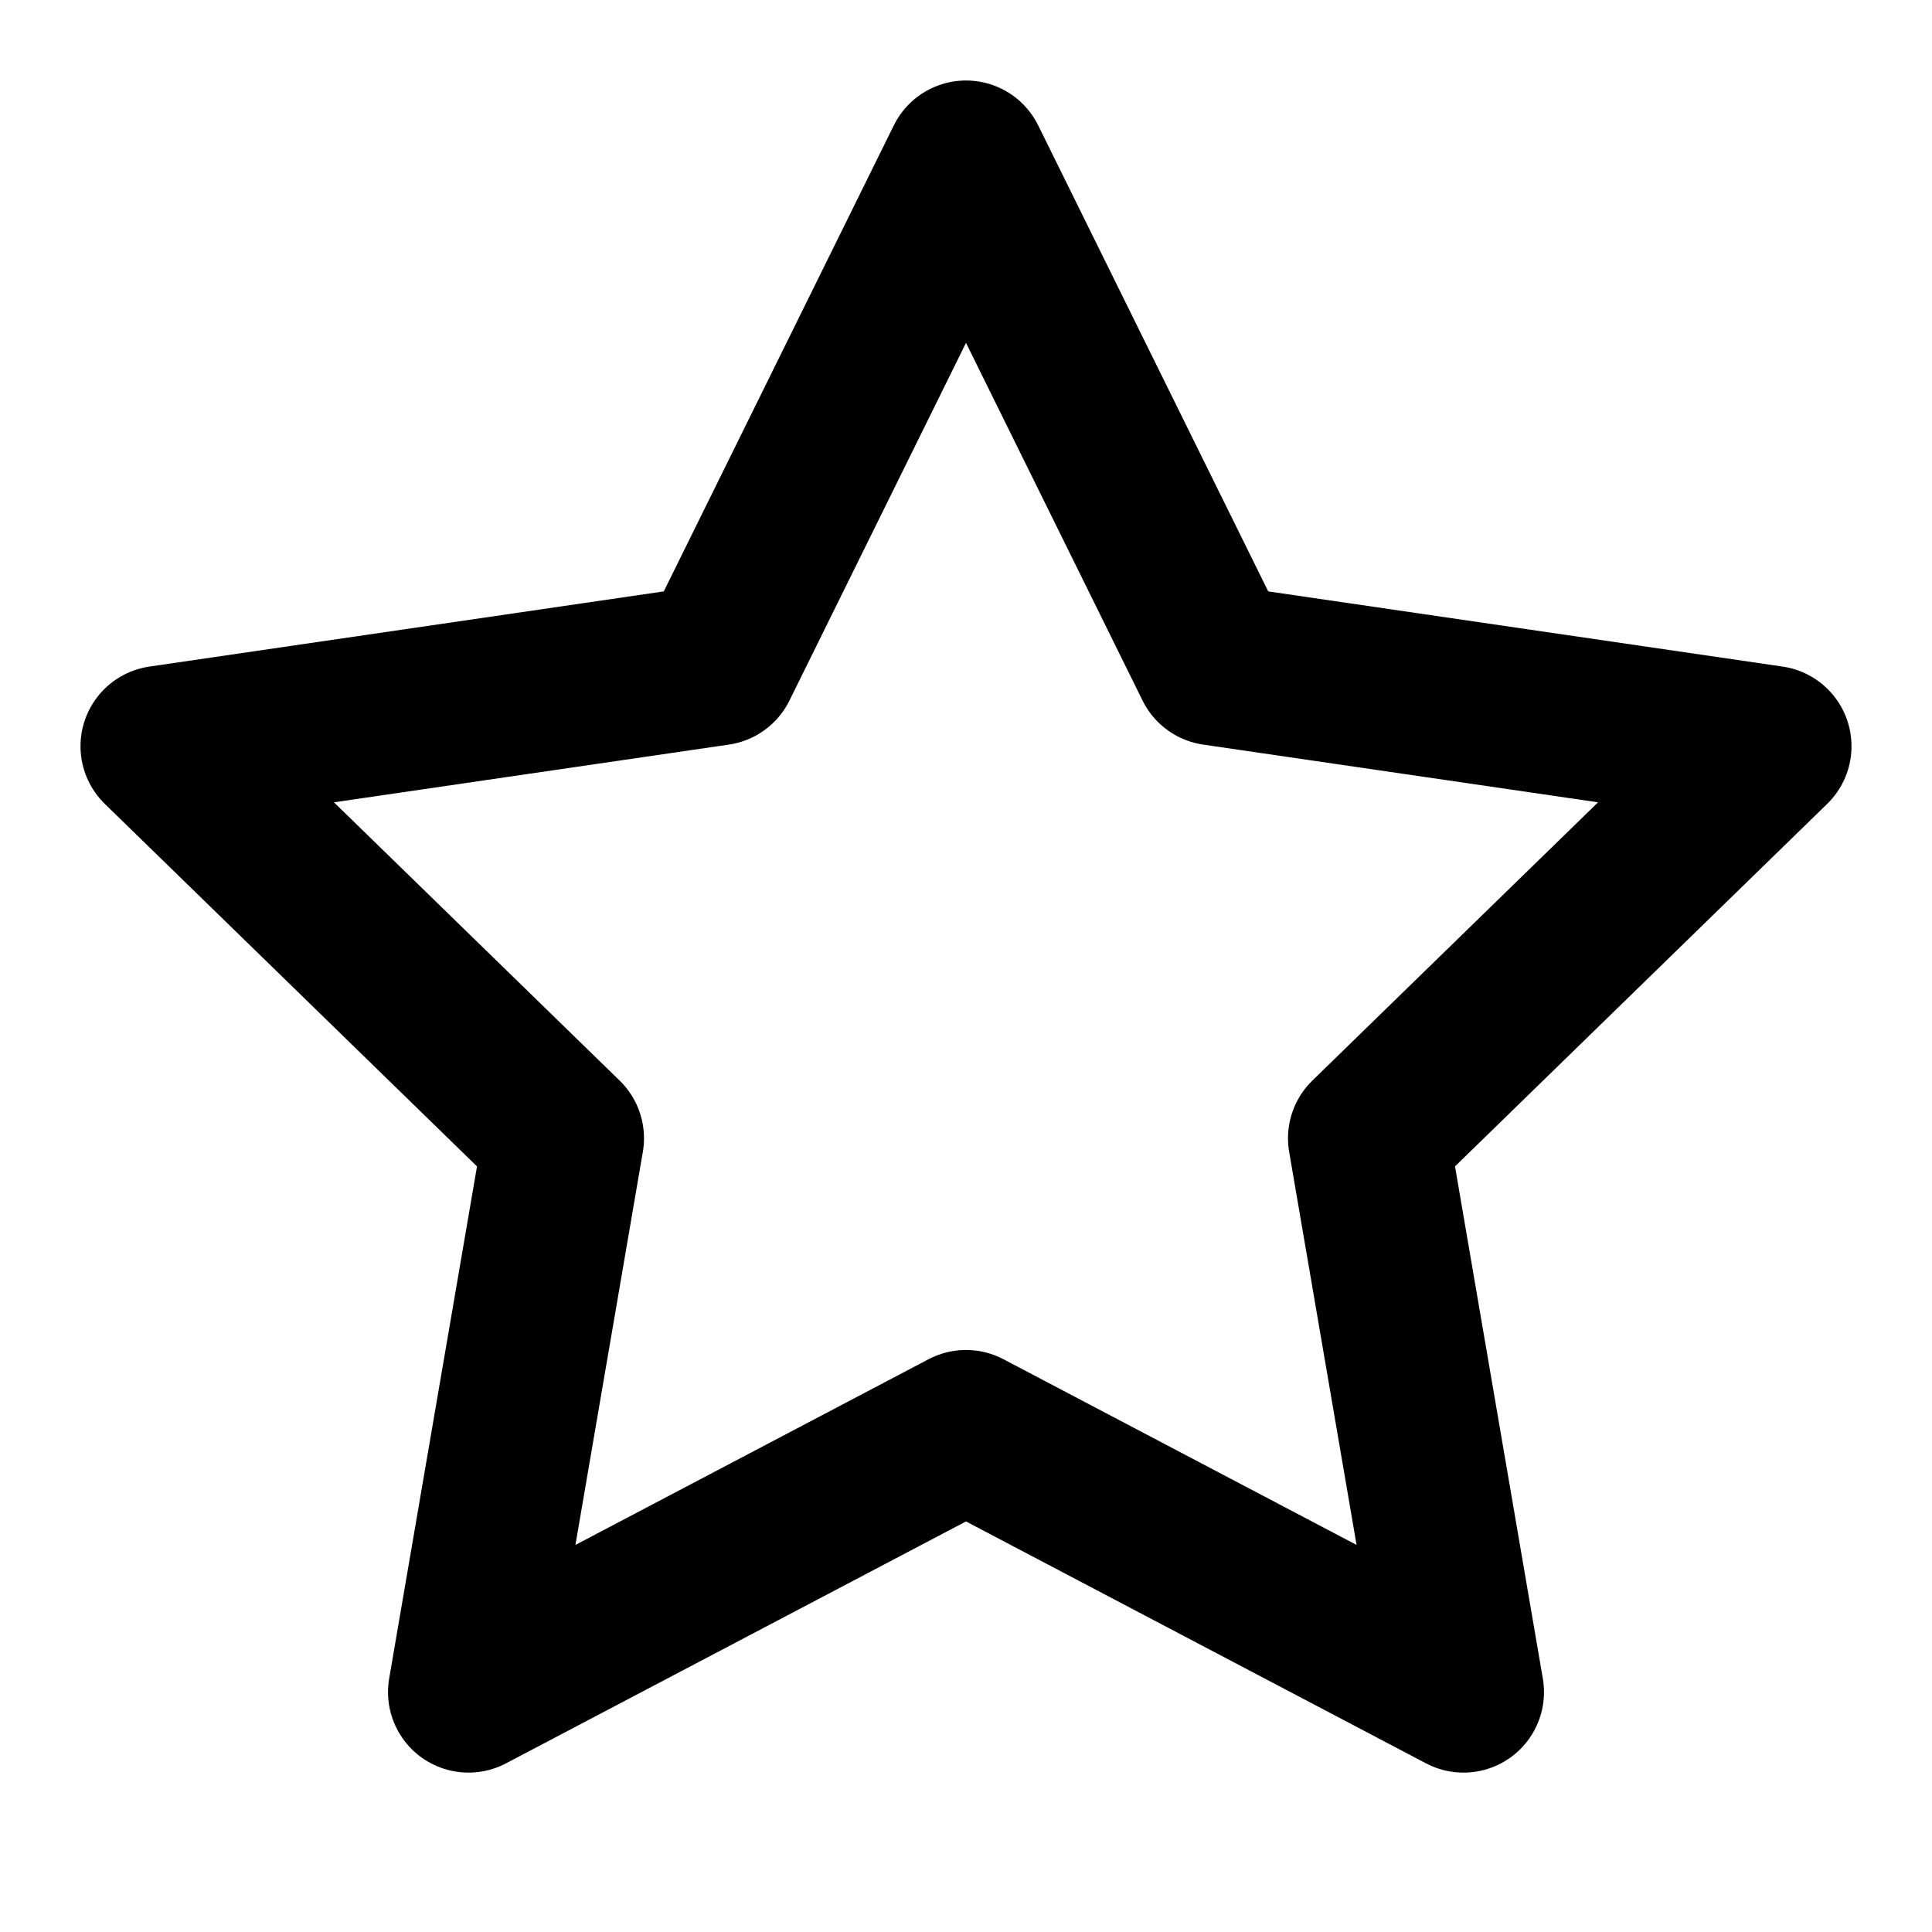
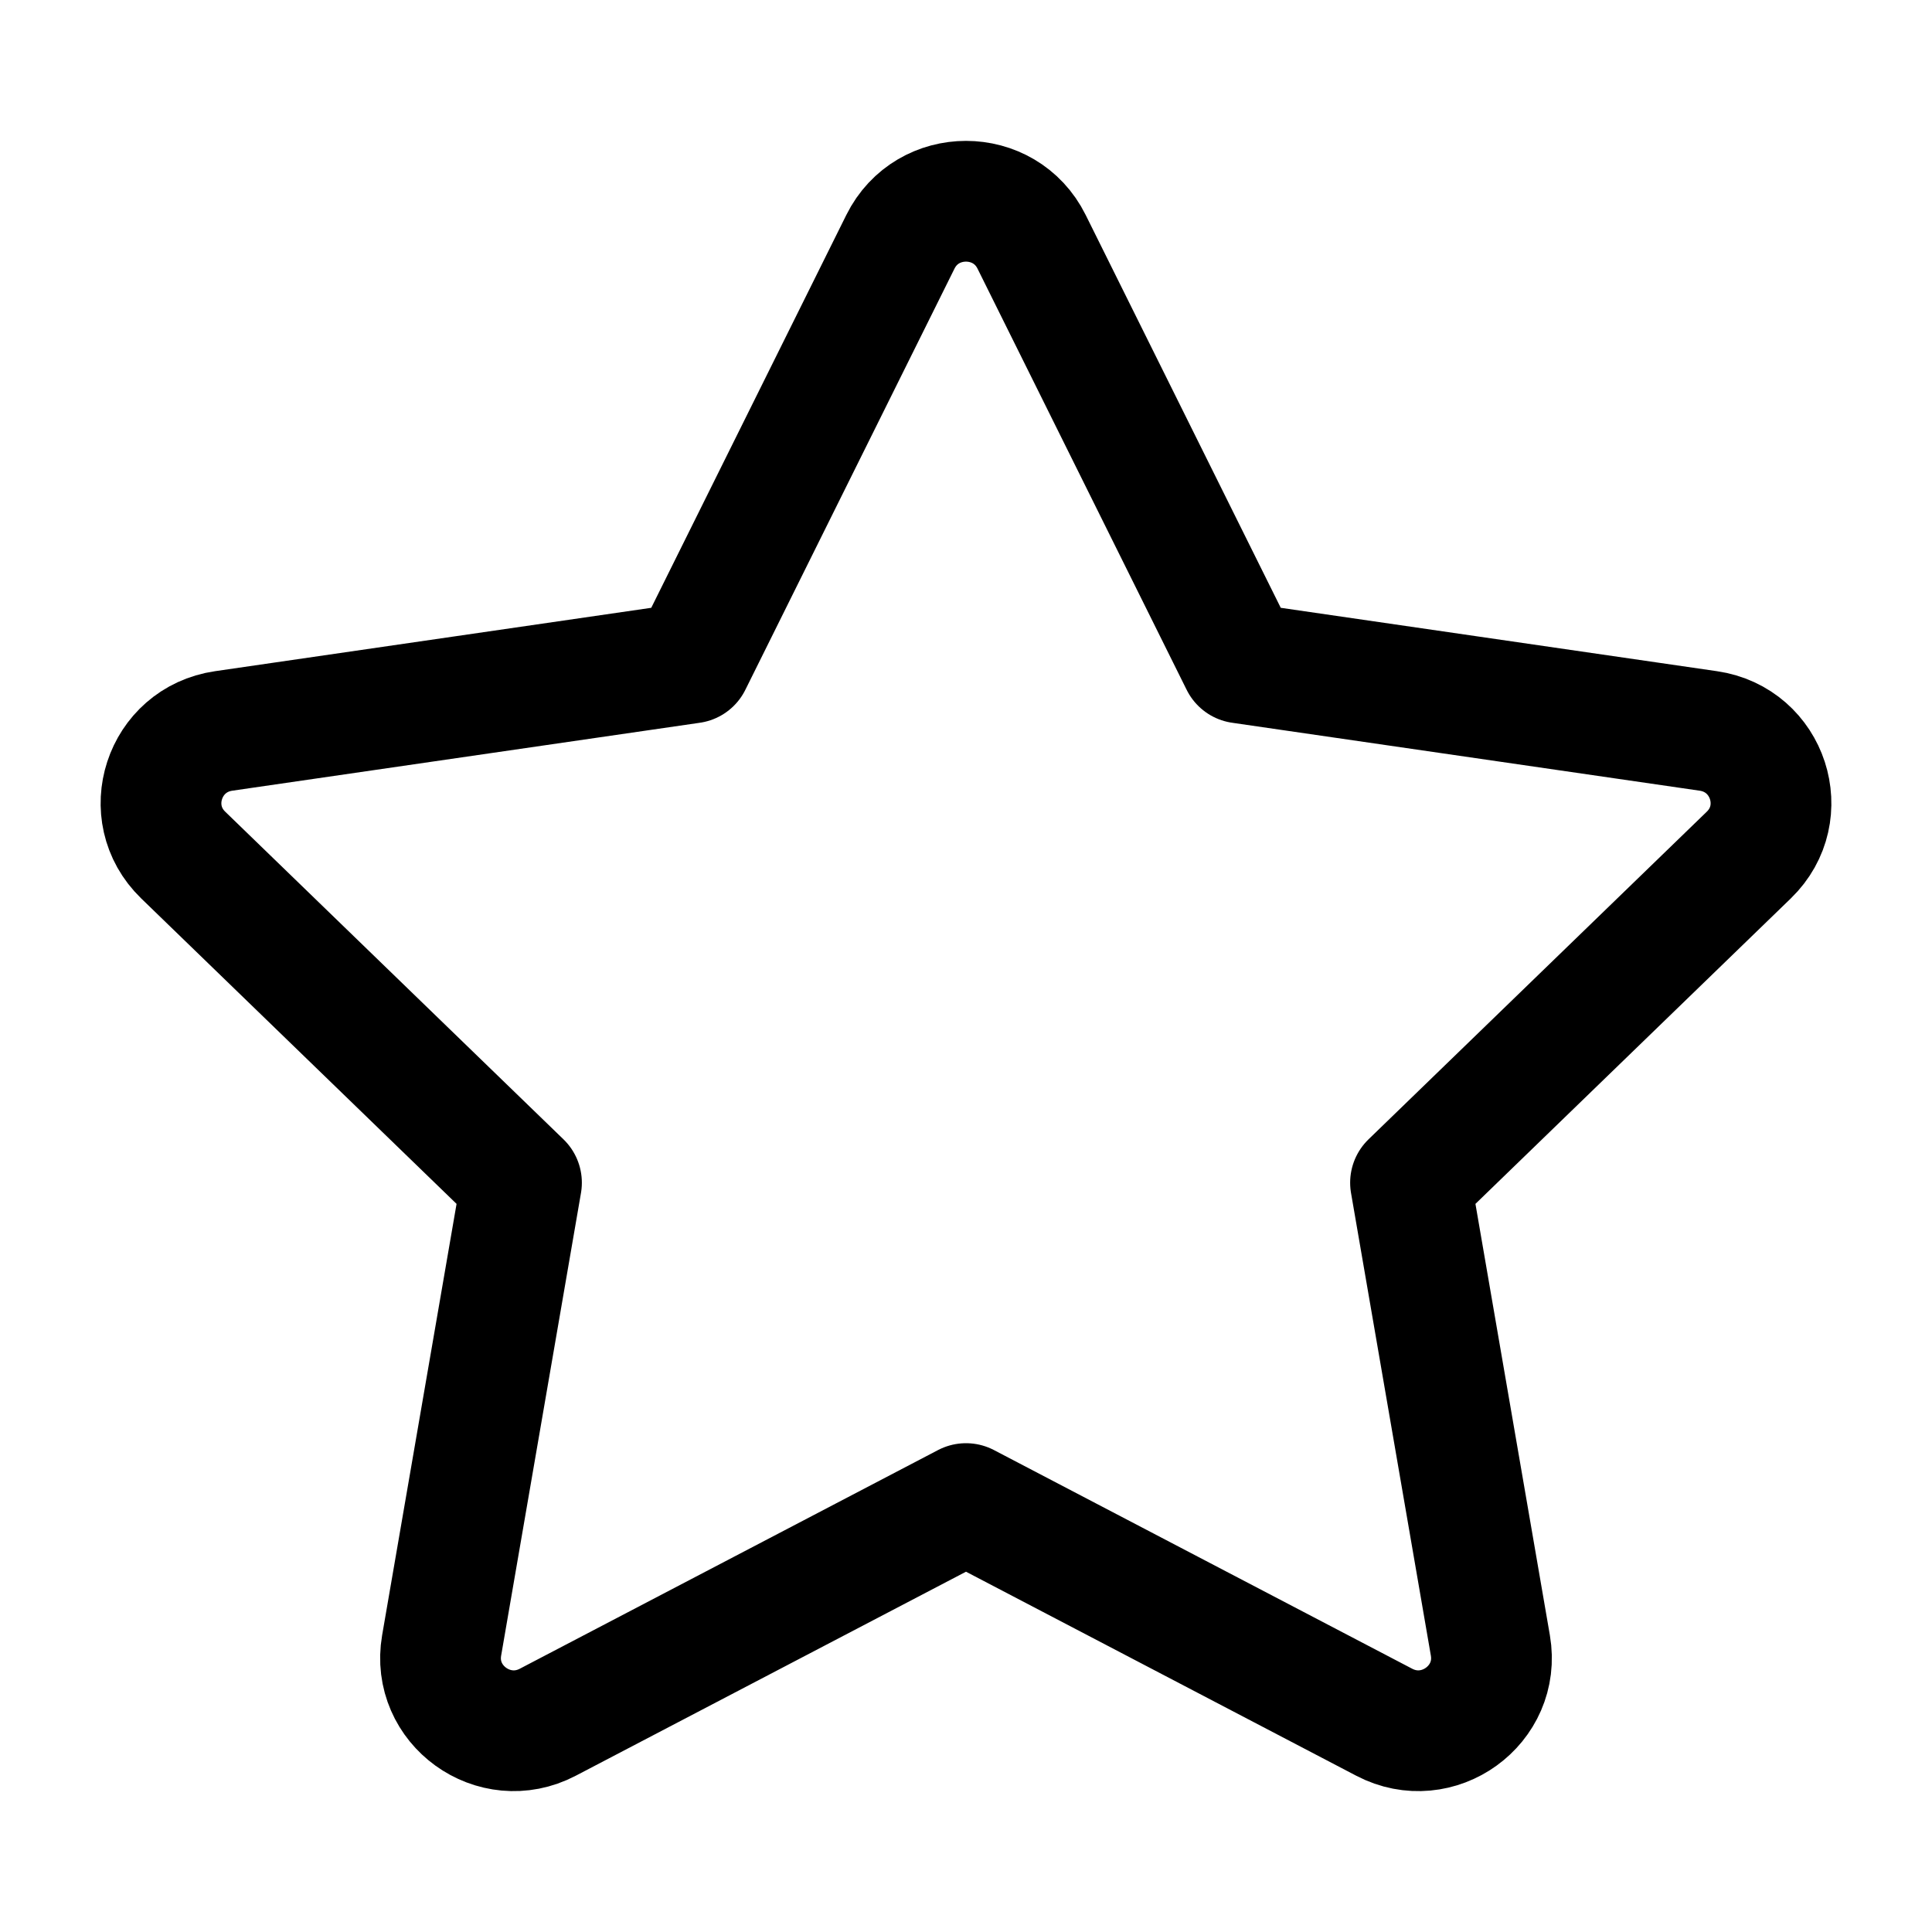
- <svg xmlns="http://www.w3.org/2000/svg" width="24" height="24" viewBox="0 0 24 24" fill="none" stroke="currentColor" stroke-width="2" stroke-linecap="round" stroke-linejoin="round" class="lucide lucide-star">
-   <polygon points="12 2 15.09 8.26 22 9.27 17 14.14 18.18 21.02 12 17.77 5.82 21.02 7 14.14 2 9.27 8.91 8.26 12 2" />
+ <svg xmlns="http://www.w3.org/2000/svg" width="24" height="24" stroke-width="1.5" viewBox="0 0 24 24" fill="none">
+   <path d="M8.587 8.236L11.185 3.004C11.518 2.332 12.482 2.332 12.815 3.004L15.413 8.236L21.221 9.08C21.967 9.188 22.264 10.099 21.724 10.622L17.522 14.692L18.514 20.441C18.641 21.18 17.861 21.743 17.195 21.394L12 18.678L6.805 21.394C6.139 21.743 5.359 21.18 5.486 20.441L6.478 14.692L2.276 10.622C1.736 10.099 2.033 9.188 2.779 9.08L8.587 8.236Z" stroke="currentColor" stroke-linecap="round" stroke-linejoin="round" />
</svg>
